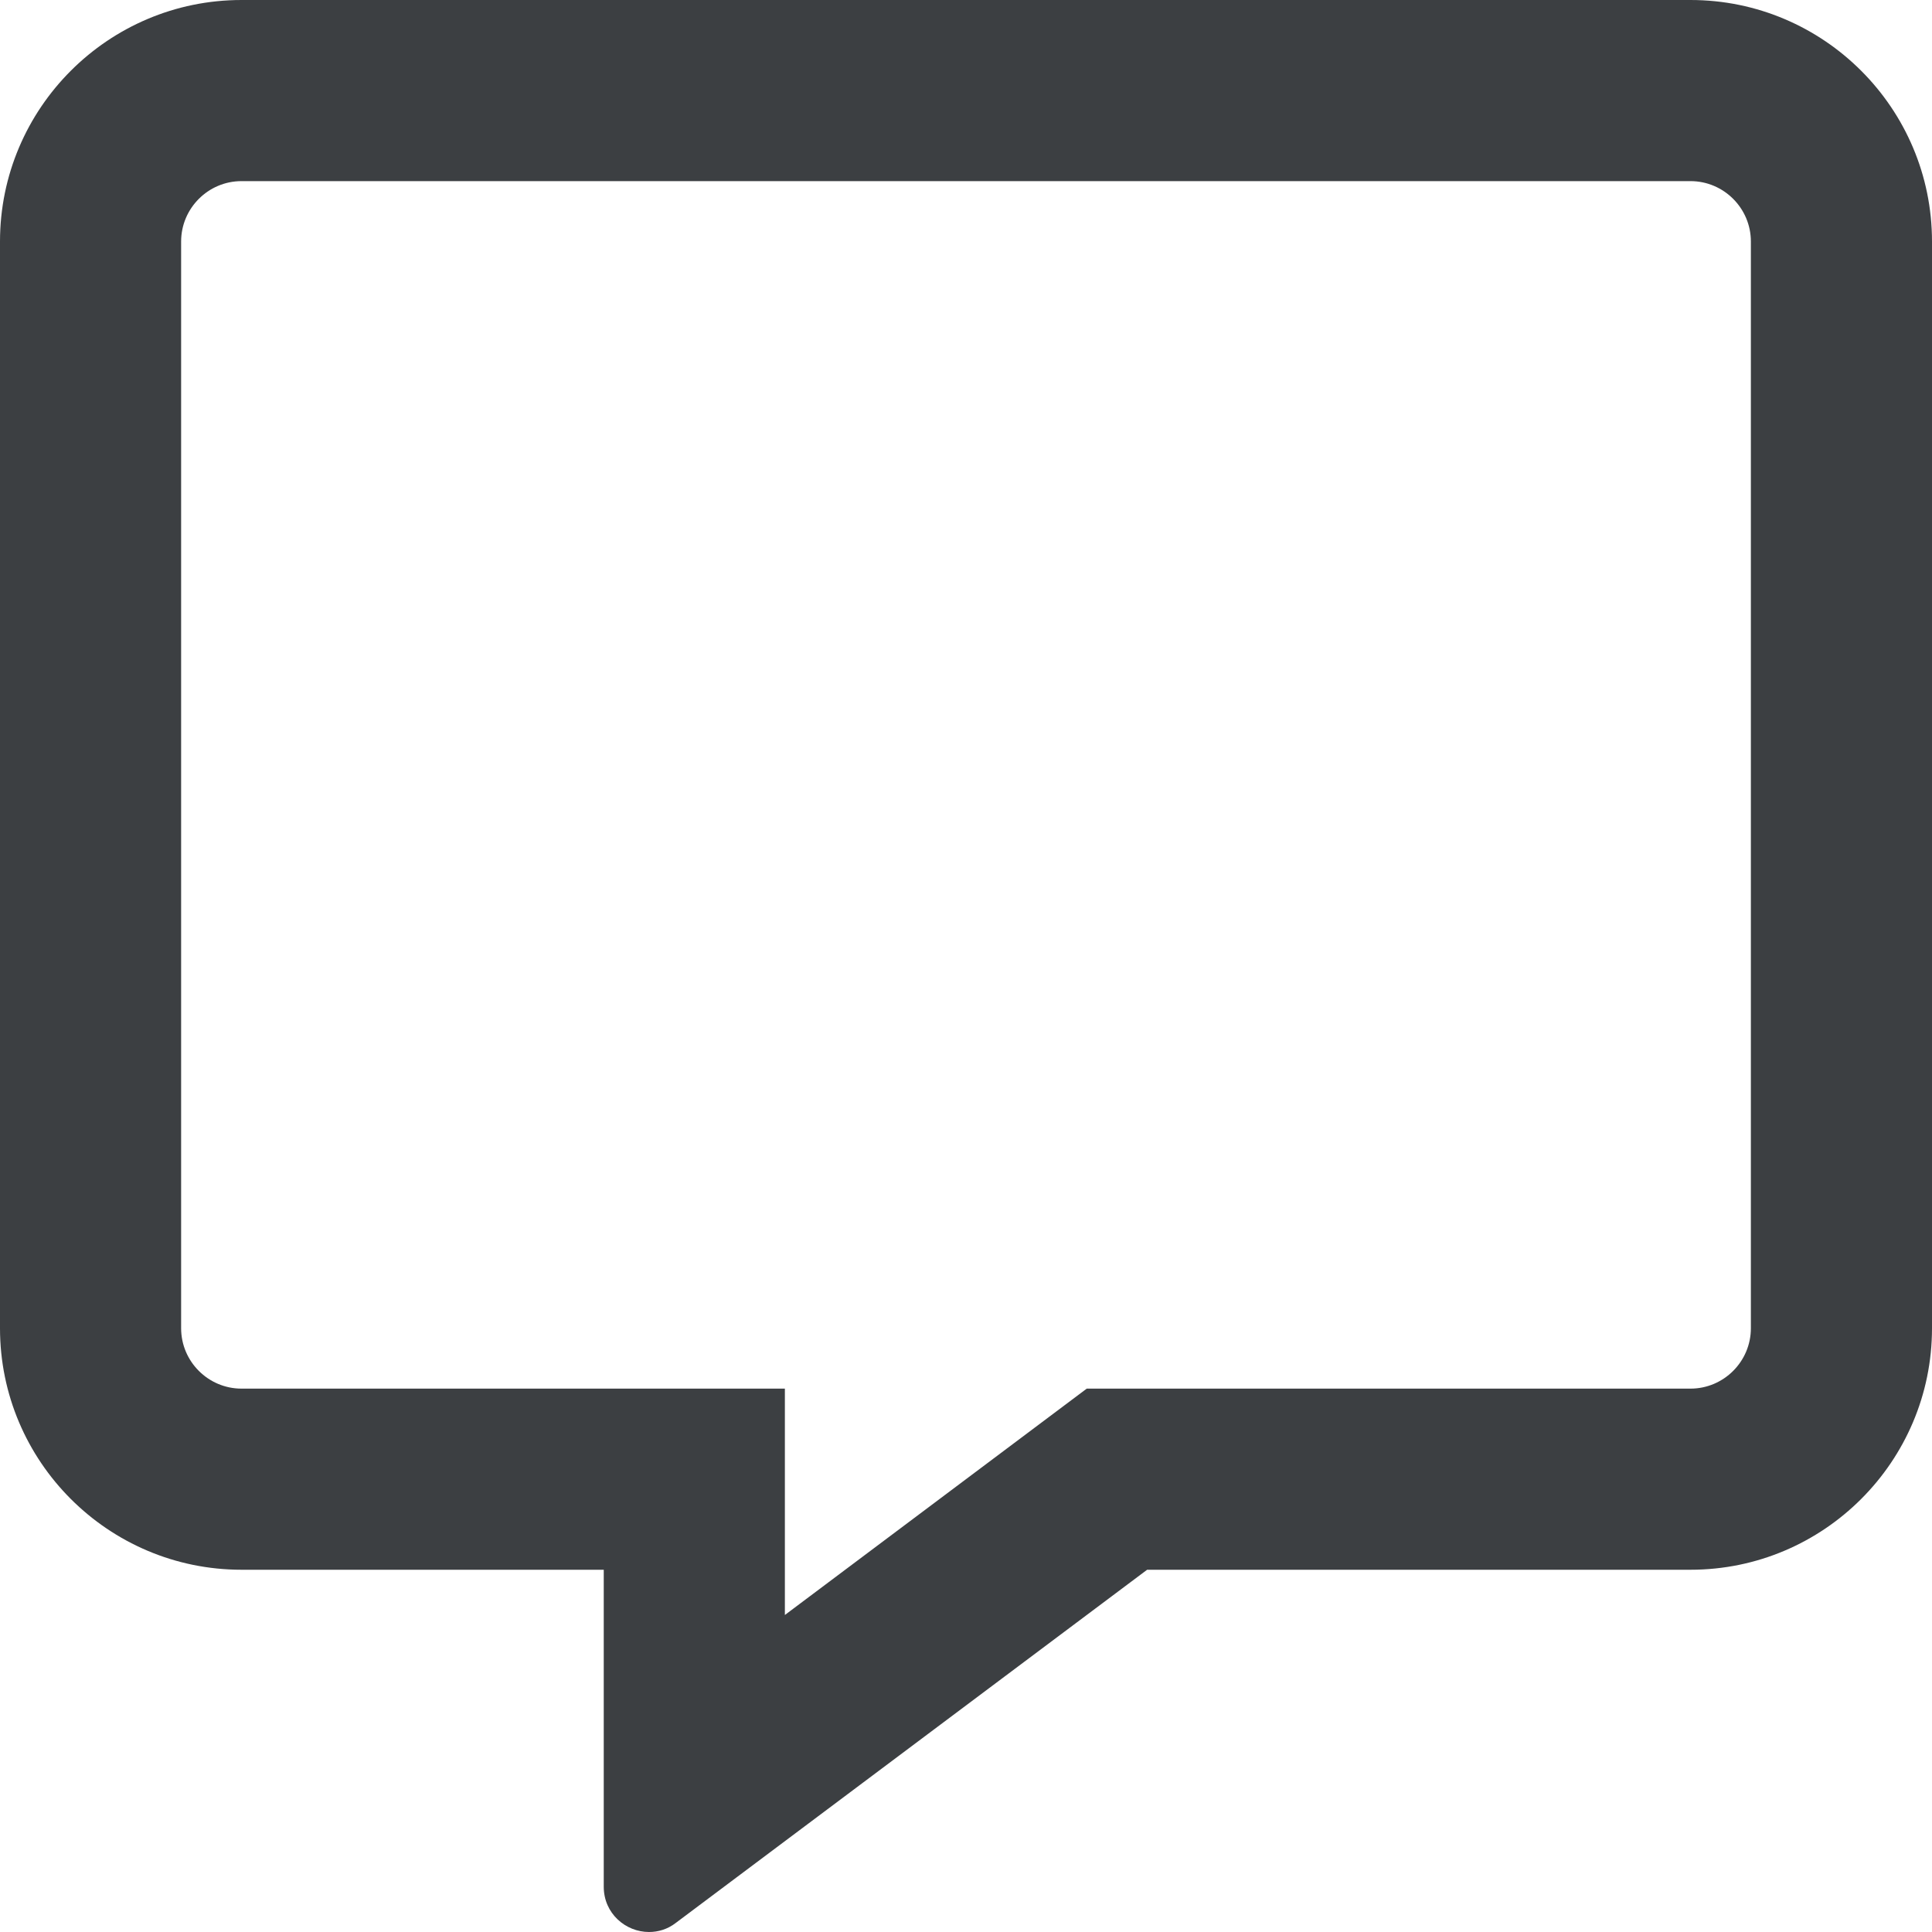
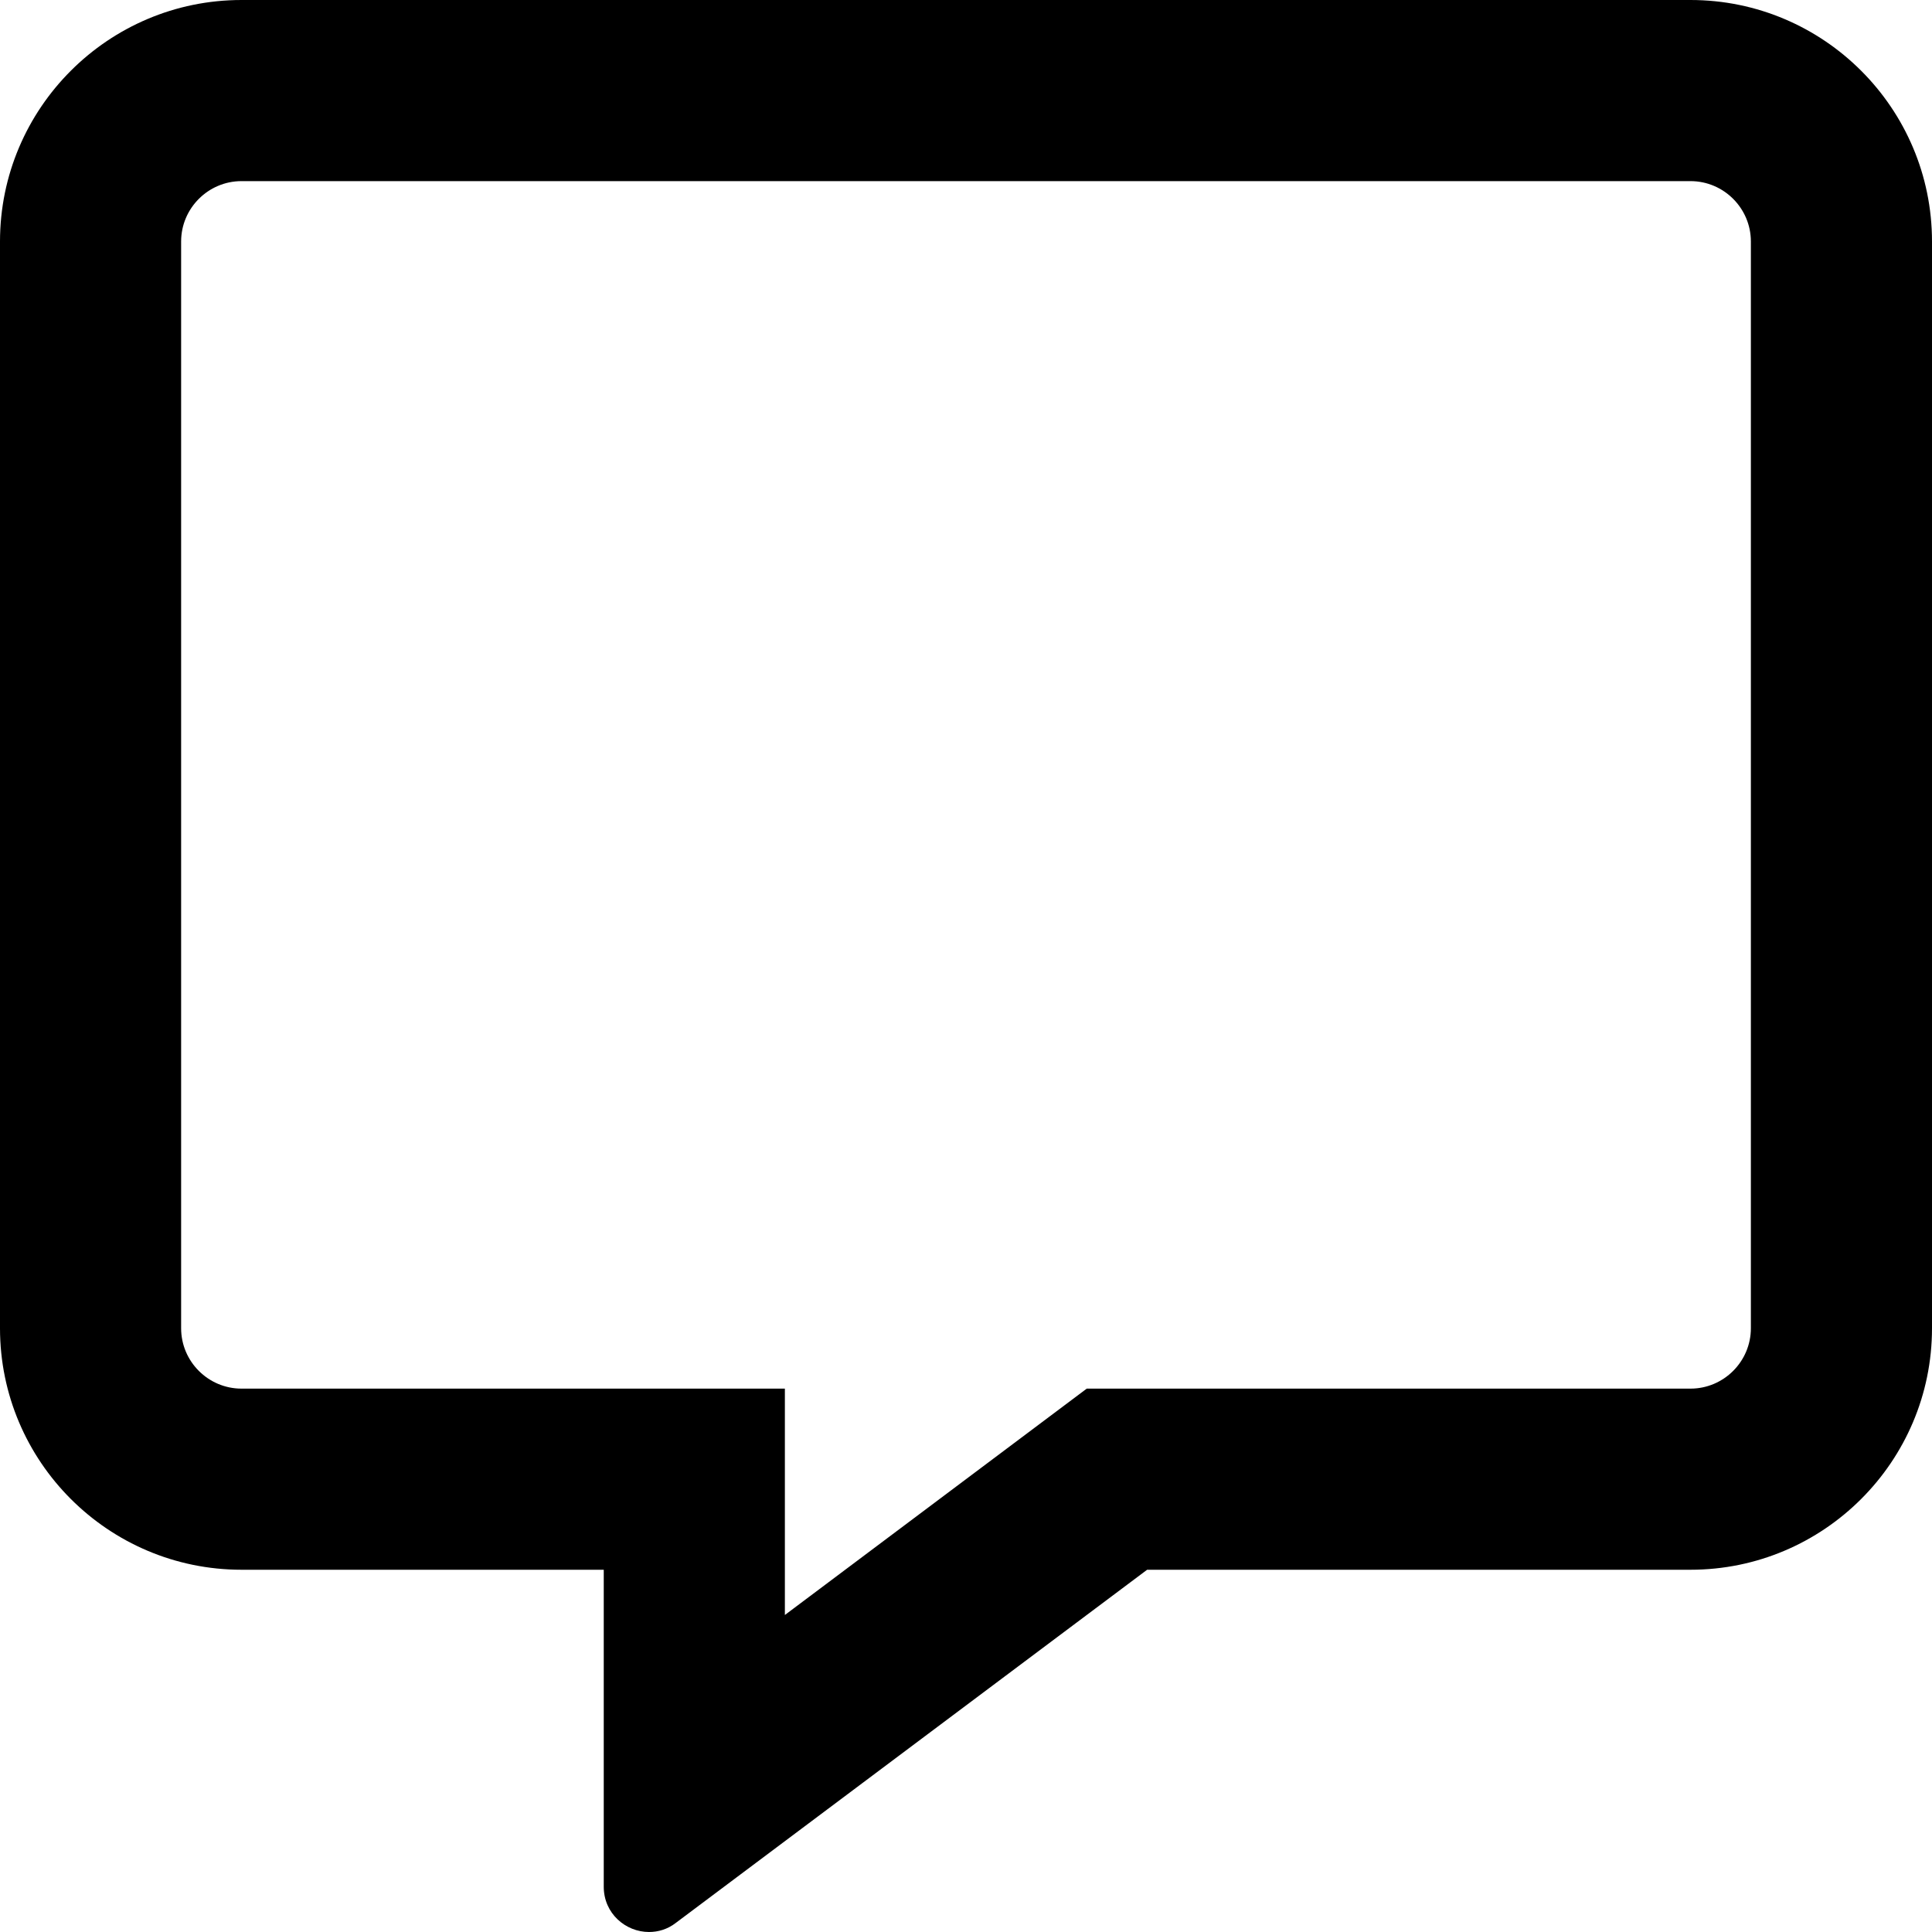
<svg xmlns="http://www.w3.org/2000/svg" width="24px" height="24px" viewBox="0 0 24 24" version="1.1">
  <g id="Getting-Started-welcome-comm-icon" stroke="none" stroke-width="1" fill="none" fill-rule="evenodd">
-     <g id="01.00-Getting-Started-welcome-comm-icon" transform="translate(-574, -1269)" fill="#3C3F42" fill-rule="nonzero">
+     <g id="01.00-Getting-Started-welcome-comm-icon" transform="translate(-574, -1269)" fill="currentColor" fill-rule="nonzero">
      <g id="comment-alt-regular" transform="translate(574, 1269)">
        <path d="M21,0 L3,0 C1.345,0 0,1.345 0,3 L0,16.5 C0,18.155 1.345,19.5 3,19.5 L7.5,19.5 L7.5,23.438 C7.5,23.77 7.772,24 8.062,24 C8.175,24 8.292,23.967 8.395,23.887 L14.25,19.5 L21,19.5 C22.655,19.5 24,18.155 24,16.5 L24,3 C24,1.345 22.655,0 21,0 Z M21.75,16.5 C21.75,16.913 21.413,17.25 21,17.25 L13.5,17.25 L12.9,17.7 L9.75,20.062 L9.75,17.25 L3,17.25 C2.587,17.25 2.25,16.913 2.25,16.5 L2.25,3 C2.25,2.587 2.587,2.25 3,2.25 L21,2.25 C21.413,2.25 21.75,2.587 21.75,3 L21.75,16.5 Z" id="Shape" />
      </g>
    </g>
  </g>
</svg>
